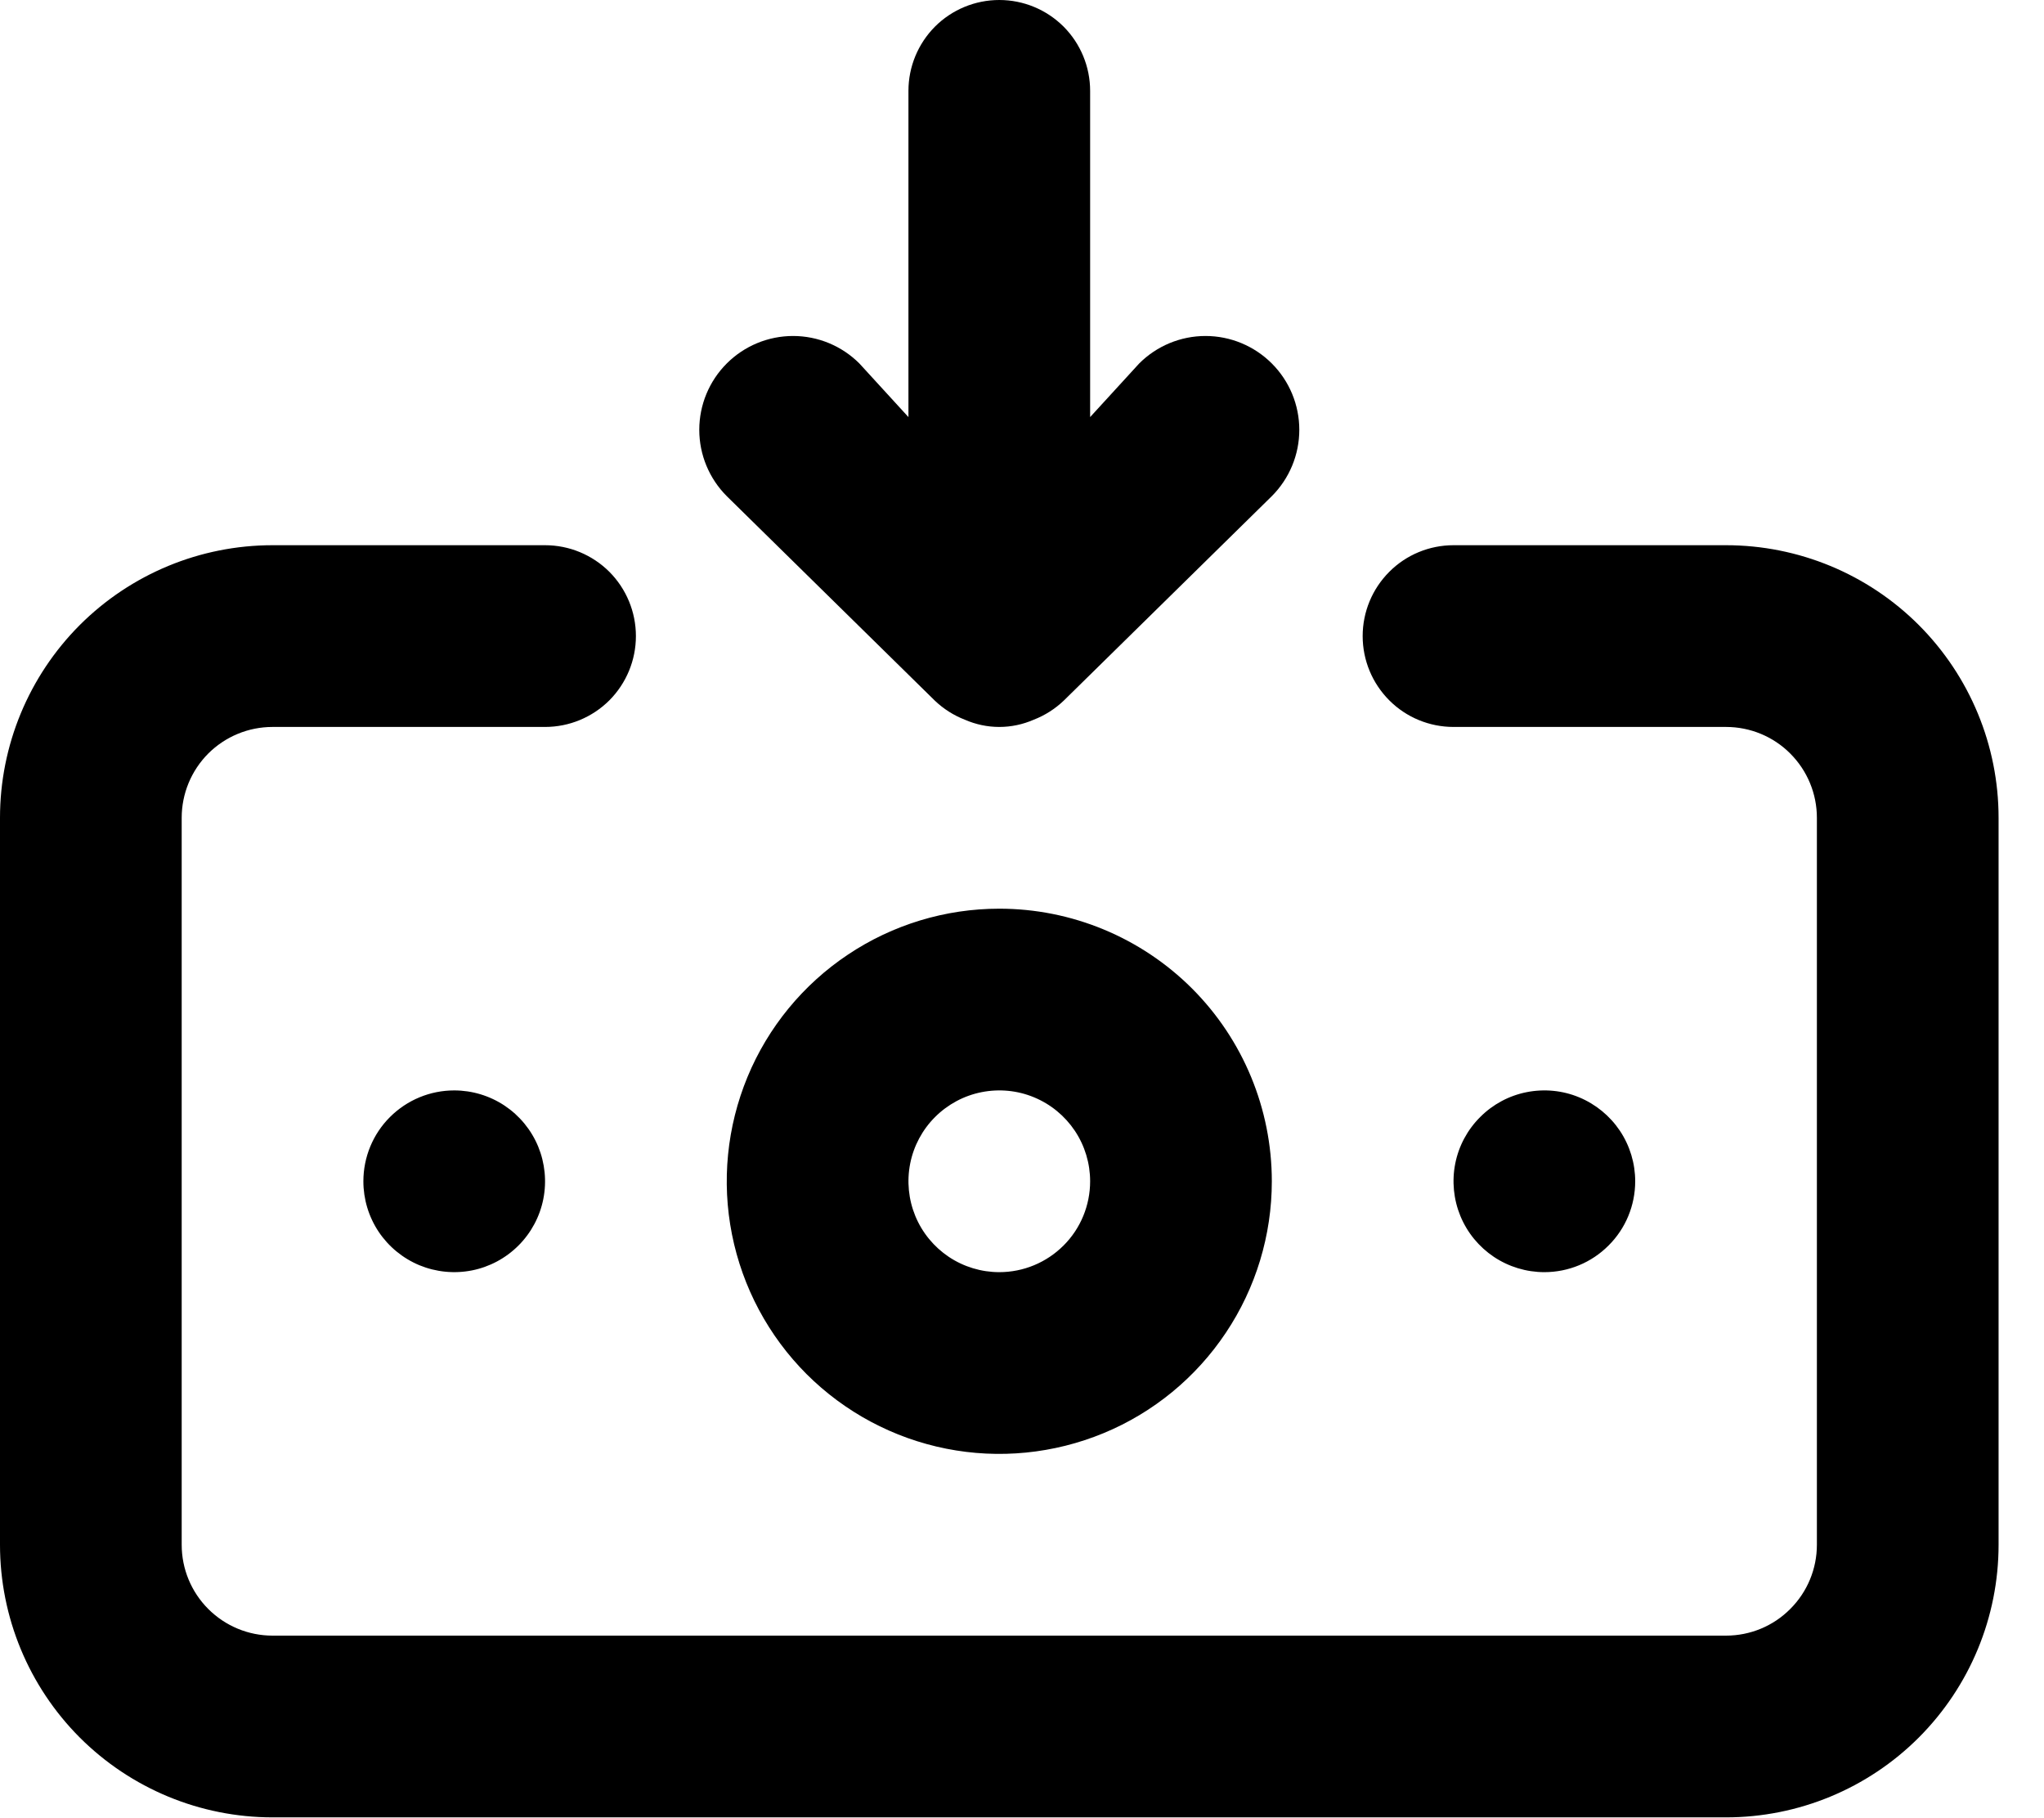
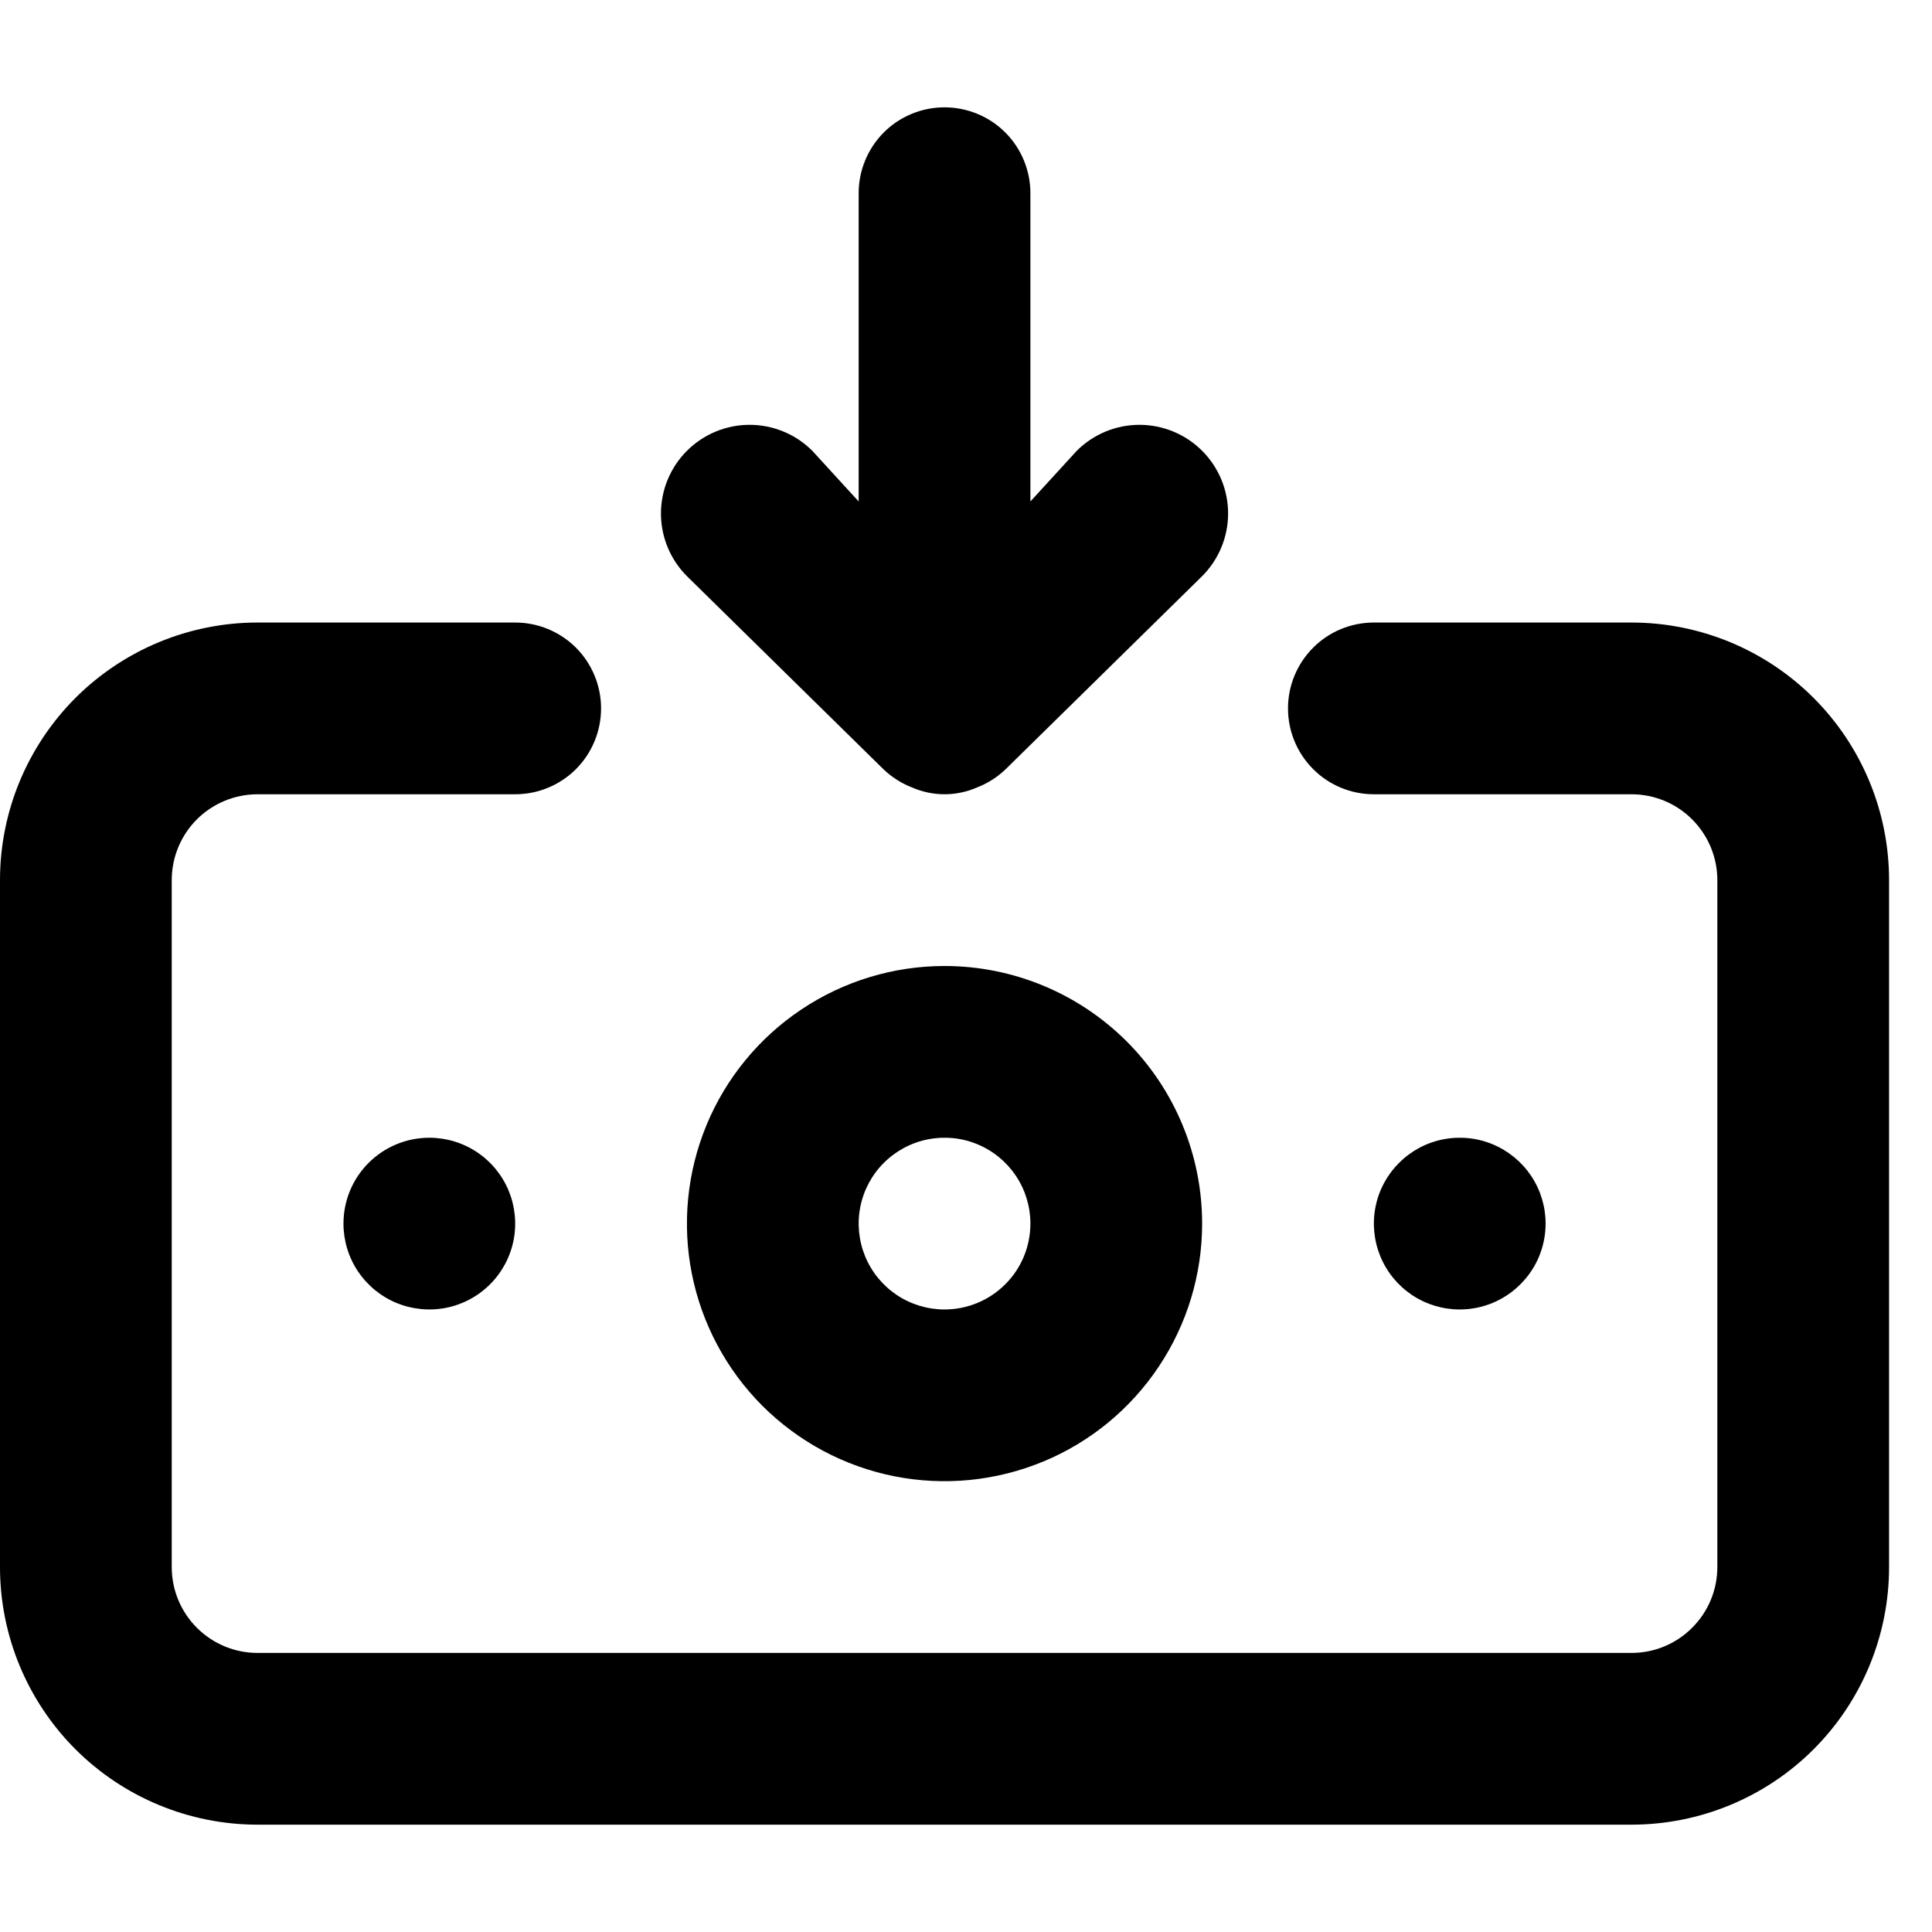
- <svg xmlns="http://www.w3.org/2000/svg" width="27" height="24" viewBox="0 0 27 24" fill="none">
+ <svg xmlns="http://www.w3.org/2000/svg" width="24" height="24" viewBox="0 0 27 24" fill="none">
  <path d="M13.2 12C12.488 12 11.792 12.211 11.2 12.607C10.608 13.002 10.146 13.565 9.874 14.222C9.602 14.88 9.53 15.604 9.669 16.302C9.808 17.001 10.151 17.642 10.654 18.146C11.158 18.649 11.799 18.992 12.498 19.131C13.196 19.27 13.92 19.198 14.578 18.926C15.236 18.654 15.798 18.192 16.193 17.6C16.589 17.008 16.8 16.312 16.8 15.6C16.8 14.645 16.421 13.729 15.746 13.054C15.07 12.379 14.155 12 13.2 12ZM13.2 16.8C12.963 16.8 12.731 16.73 12.533 16.598C12.336 16.466 12.182 16.279 12.091 16.059C12.001 15.84 11.977 15.599 12.023 15.366C12.069 15.133 12.184 14.919 12.351 14.752C12.519 14.584 12.733 14.469 12.966 14.423C13.199 14.377 13.44 14.4 13.659 14.491C13.879 14.582 14.066 14.736 14.198 14.933C14.33 15.131 14.4 15.363 14.4 15.6C14.4 15.918 14.274 16.224 14.049 16.448C13.823 16.674 13.518 16.8 13.2 16.8ZM12.348 9.252C12.462 9.361 12.597 9.447 12.744 9.504C12.888 9.567 13.043 9.6 13.2 9.6C13.357 9.6 13.512 9.567 13.656 9.504C13.803 9.447 13.938 9.361 14.052 9.252L16.8 6.552C17.032 6.32 17.163 6.005 17.163 5.676C17.163 5.347 17.032 5.032 16.8 4.8C16.568 4.568 16.253 4.437 15.924 4.437C15.595 4.437 15.28 4.568 15.048 4.8L14.4 5.508V1.2C14.4 0.882 14.274 0.577 14.049 0.351C13.823 0.126 13.518 0 13.2 0C12.882 0 12.576 0.126 12.351 0.351C12.126 0.577 12 0.882 12 1.2V5.508L11.352 4.8C11.12 4.568 10.805 4.437 10.476 4.437C10.147 4.437 9.832 4.568 9.6 4.8C9.368 5.032 9.237 5.347 9.237 5.676C9.237 6.005 9.368 6.32 9.6 6.552L12.348 9.252ZM21.6 15.6C21.6 15.363 21.53 15.131 21.398 14.933C21.266 14.736 21.078 14.582 20.859 14.491C20.64 14.4 20.399 14.377 20.166 14.423C19.933 14.469 19.719 14.584 19.552 14.752C19.384 14.919 19.269 15.133 19.223 15.366C19.177 15.599 19.201 15.84 19.291 16.059C19.382 16.279 19.536 16.466 19.733 16.598C19.931 16.73 20.163 16.8 20.4 16.8C20.718 16.8 21.023 16.674 21.248 16.448C21.474 16.224 21.6 15.918 21.6 15.6ZM22.8 7.2H19.2C18.882 7.2 18.576 7.326 18.352 7.551C18.126 7.777 18 8.082 18 8.4C18 8.718 18.126 9.023 18.352 9.249C18.576 9.474 18.882 9.6 19.2 9.6H22.8C23.118 9.6 23.424 9.726 23.648 9.951C23.874 10.177 24 10.482 24 10.8V20.4C24 20.718 23.874 21.023 23.648 21.248C23.424 21.474 23.118 21.6 22.8 21.6H3.6C3.282 21.6 2.977 21.474 2.751 21.248C2.526 21.023 2.4 20.718 2.4 20.4V10.8C2.4 10.482 2.526 10.177 2.751 9.951C2.977 9.726 3.282 9.6 3.6 9.6H7.2C7.518 9.6 7.823 9.474 8.049 9.249C8.274 9.023 8.4 8.718 8.4 8.4C8.4 8.082 8.274 7.777 8.049 7.551C7.823 7.326 7.518 7.2 7.2 7.2H3.6C2.645 7.2 1.73 7.579 1.054 8.254C0.379 8.93 0 9.845 0 10.8V20.4C0 21.355 0.379 22.27 1.054 22.946C1.73 23.621 2.645 24 3.6 24H22.8C23.755 24 24.671 23.621 25.346 22.946C26.021 22.27 26.4 21.355 26.4 20.4V10.8C26.4 9.845 26.021 8.93 25.346 8.254C24.671 7.579 23.755 7.2 22.8 7.2ZM4.8 15.6C4.8 15.837 4.87 16.069 5.002 16.267C5.134 16.464 5.322 16.618 5.541 16.709C5.76 16.799 6.001 16.823 6.234 16.777C6.467 16.731 6.681 16.616 6.849 16.448C7.016 16.281 7.131 16.067 7.177 15.834C7.223 15.601 7.199 15.36 7.109 15.141C7.018 14.921 6.864 14.734 6.667 14.602C6.469 14.47 6.237 14.4 6 14.4C5.682 14.4 5.377 14.526 5.151 14.752C4.926 14.976 4.8 15.282 4.8 15.6Z" fill="black" />
</svg>
